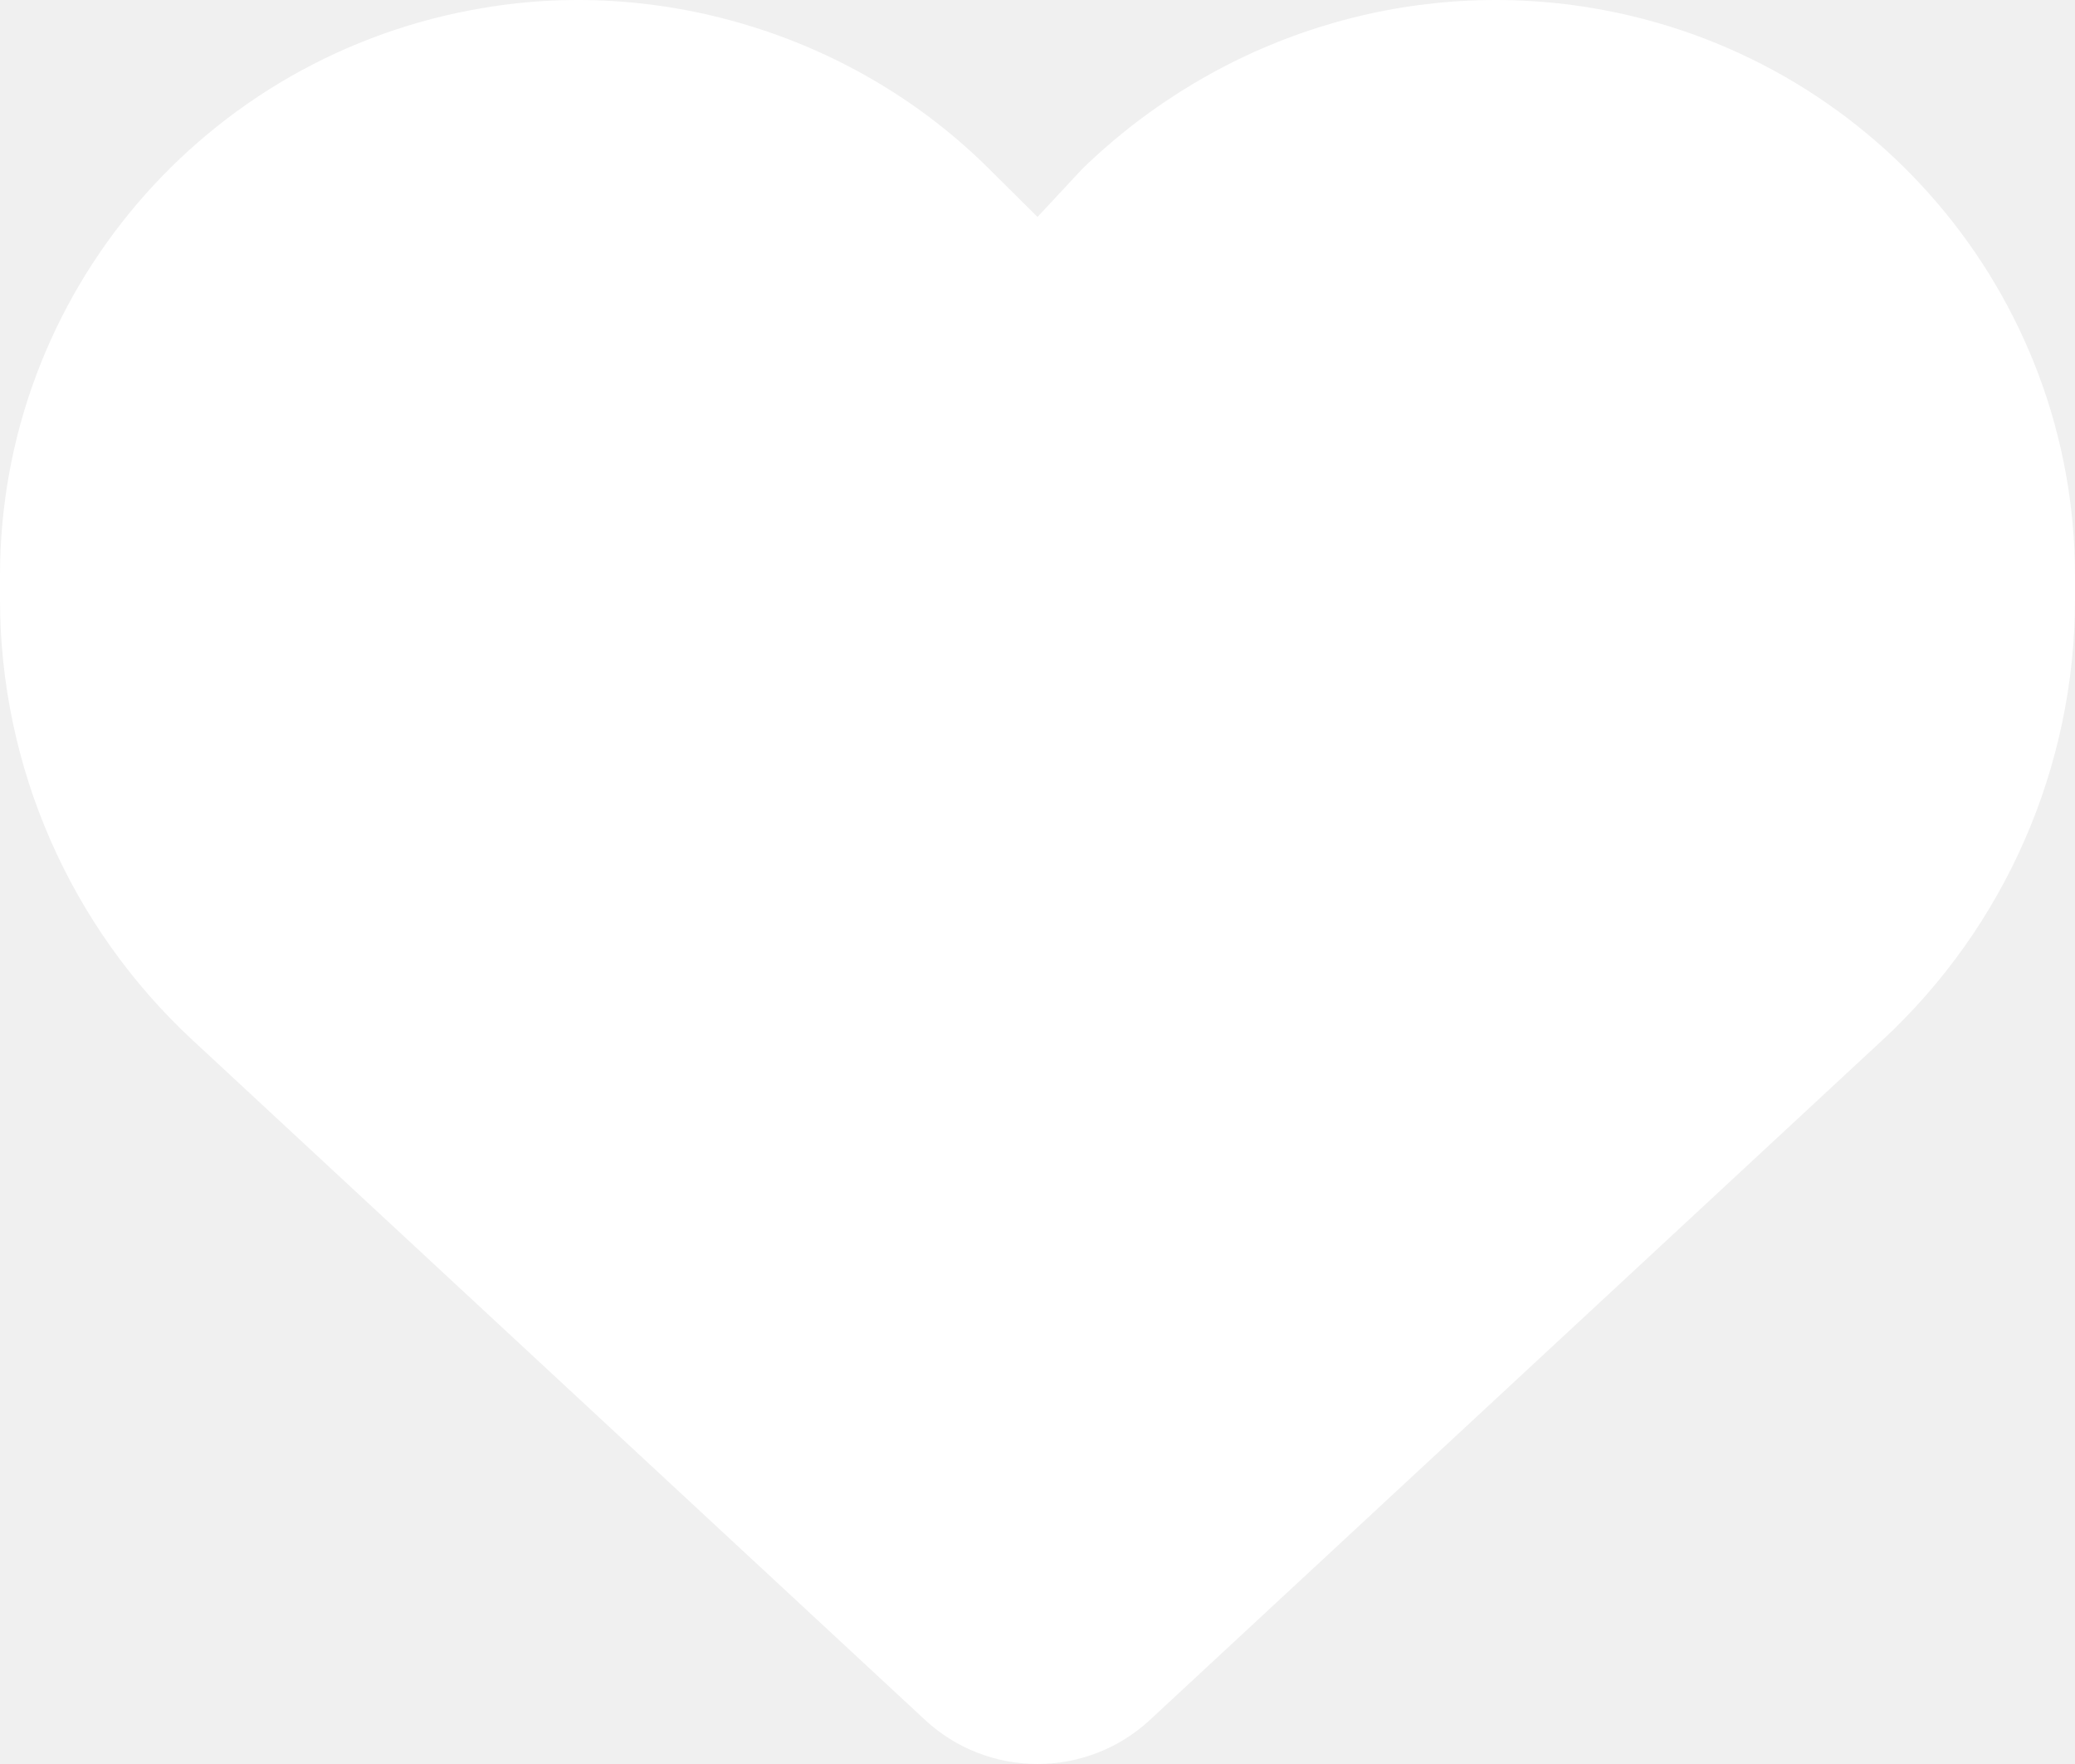
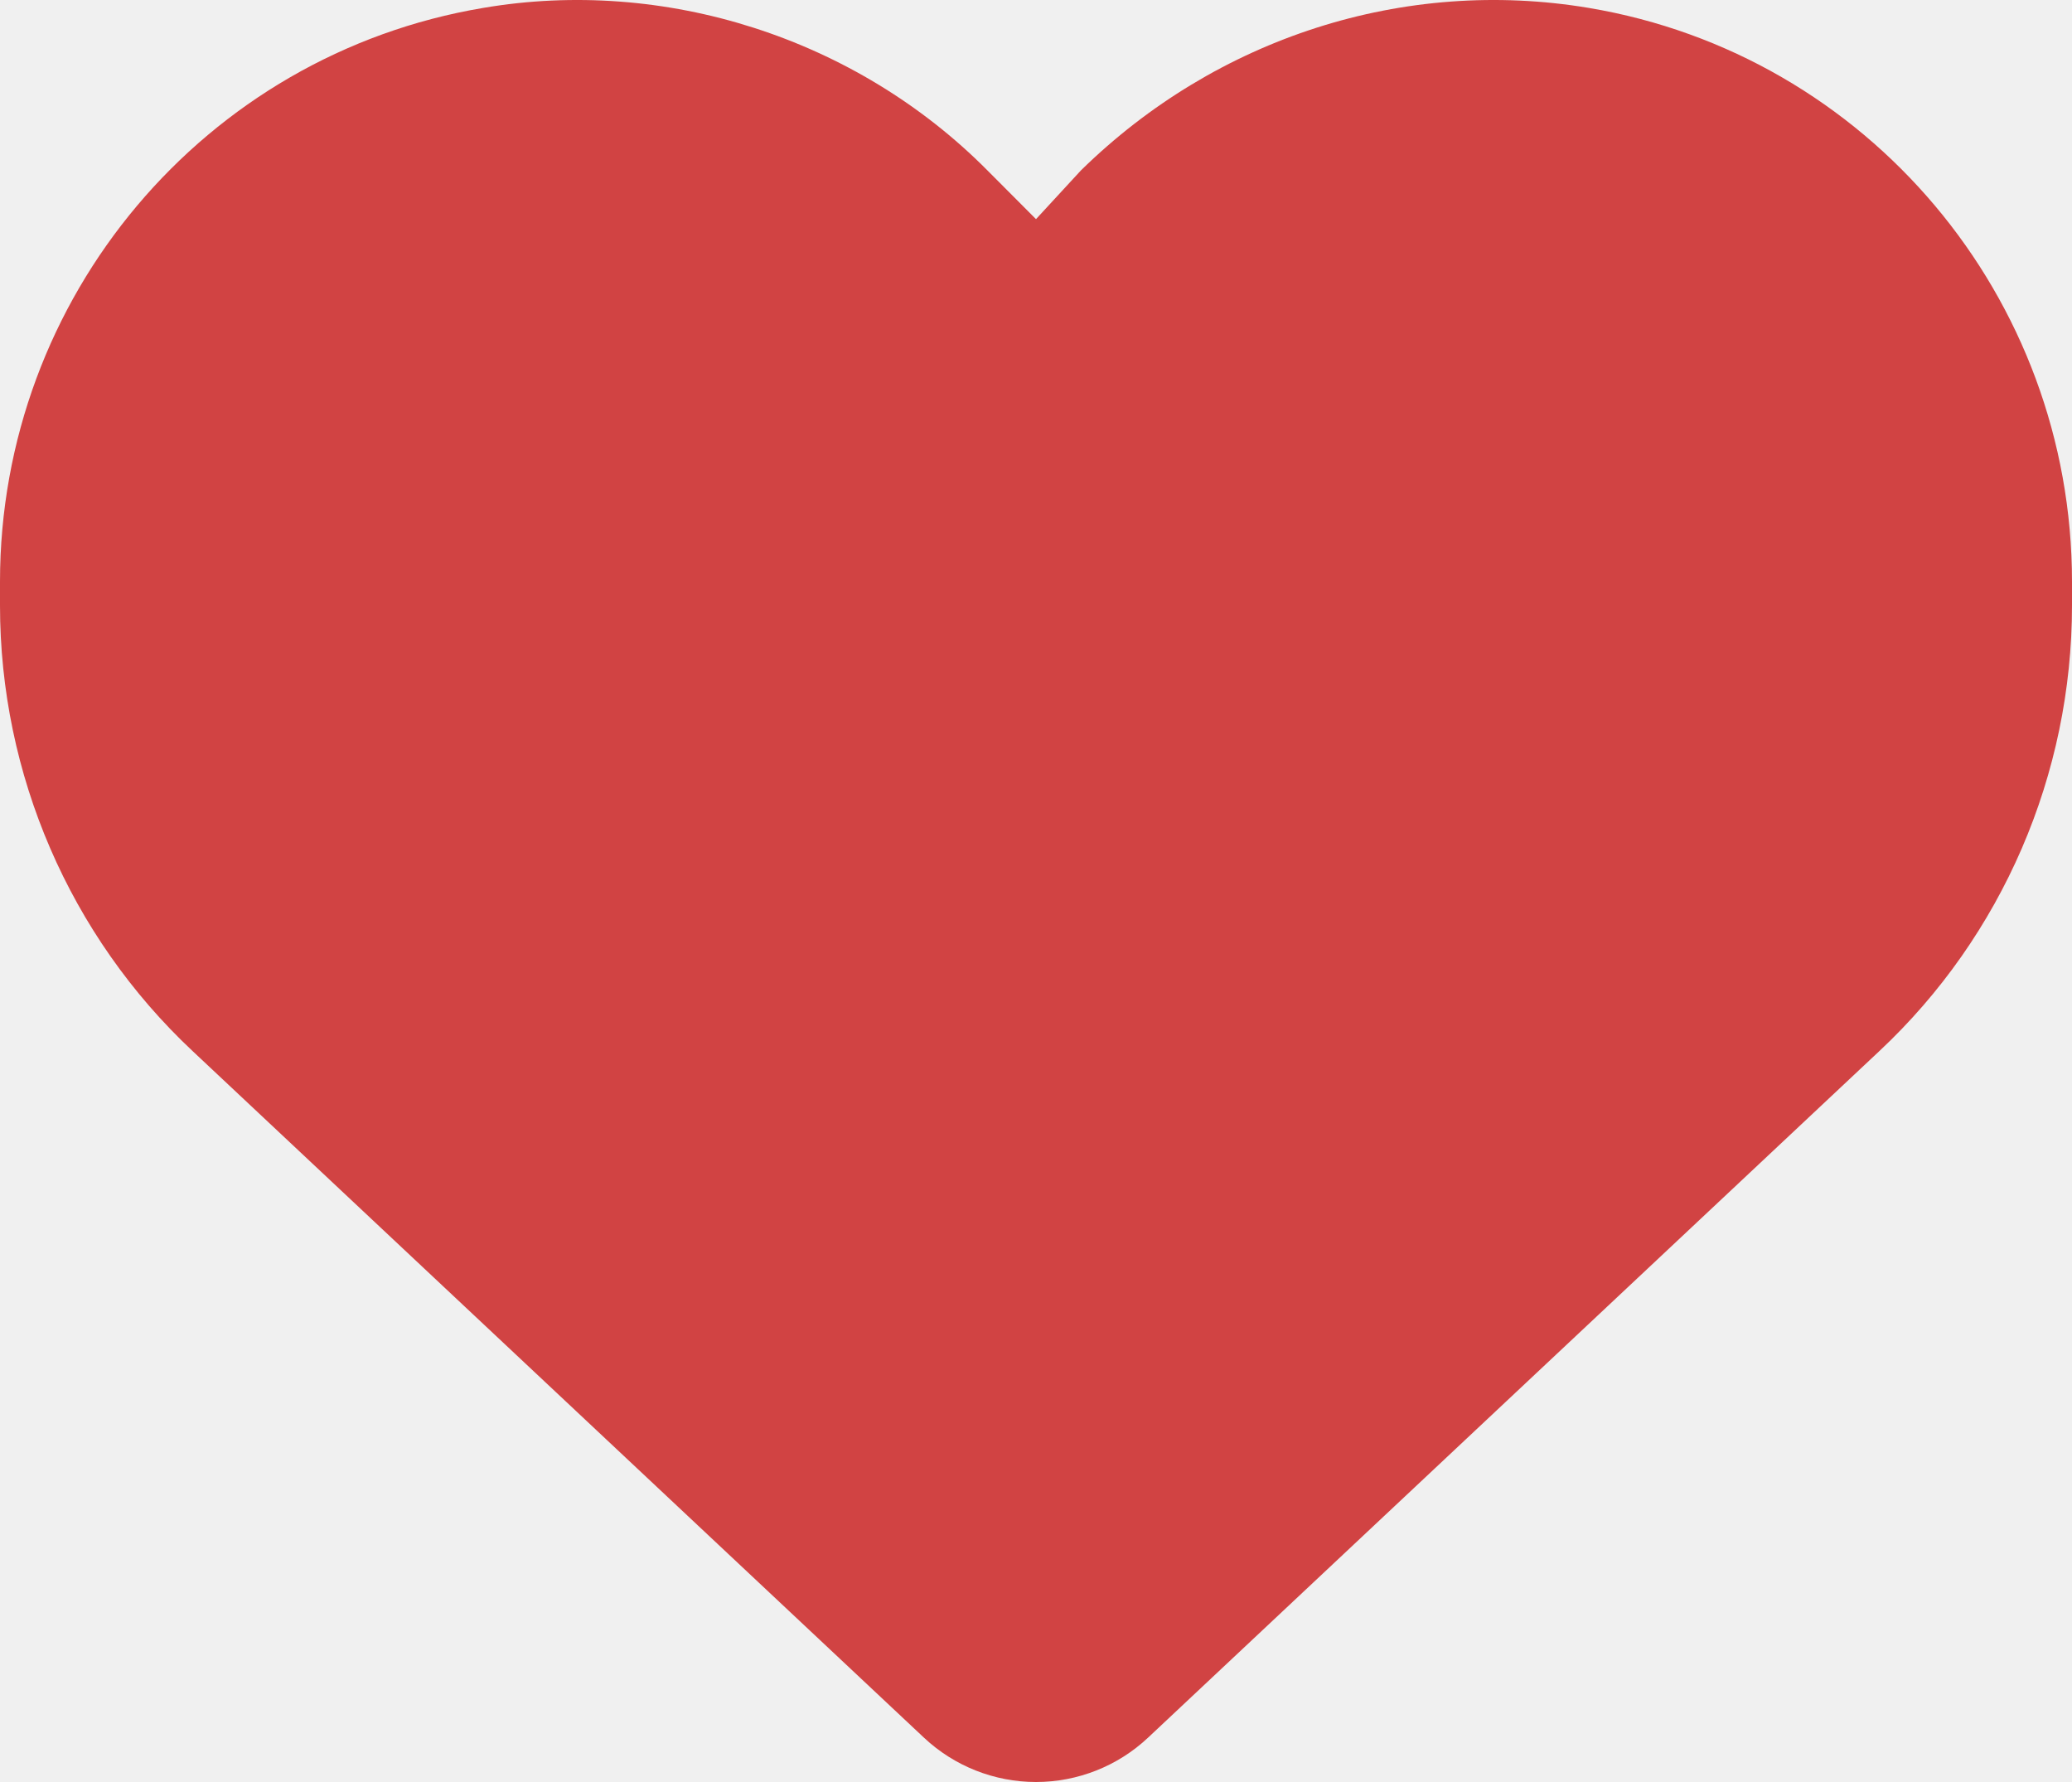
- <svg xmlns="http://www.w3.org/2000/svg" width="100" height="85" viewBox="0 0 100 85" fill="none">
-   <path d="M0 28.877V27.751C0 14.181 9.867 2.607 23.32 0.378C32.051 -1.095 41.289 1.789 47.656 8.128L50 10.454L52.168 8.128C58.711 1.789 67.773 -1.095 76.68 0.378C90.137 2.607 100 14.181 100 27.751V28.877C100 36.933 96.641 44.64 90.703 50.134L55.41 82.884C53.945 84.243 52.012 85 50 85C47.988 85 46.055 84.243 44.59 82.884L9.295 50.134C3.365 44.64 5.85938e-05 36.933 5.85938e-05 28.877H0Z" fill="white" />
+ <svg xmlns="http://www.w3.org/2000/svg" width="50" height="43" viewBox="0 0 50 43" fill="none">
+   <path d="M0 14.608V14.039C0 7.174 4.934 1.319 11.66 0.191C16.025 -0.554 20.645 0.905 23.828 4.112L25 5.288L26.084 4.112C29.355 0.905 33.887 -0.554 38.34 0.191C45.068 1.319 50 7.174 50 14.039V14.608C50 18.684 48.32 22.583 45.352 25.362L27.705 41.929C26.973 42.617 26.006 43 25 43C23.994 43 23.027 42.617 22.295 41.929L4.647 25.362C1.683 22.583 2.92969e-05 18.684 2.92969e-05 14.608H0Z" fill="#D14343" />
</svg>
